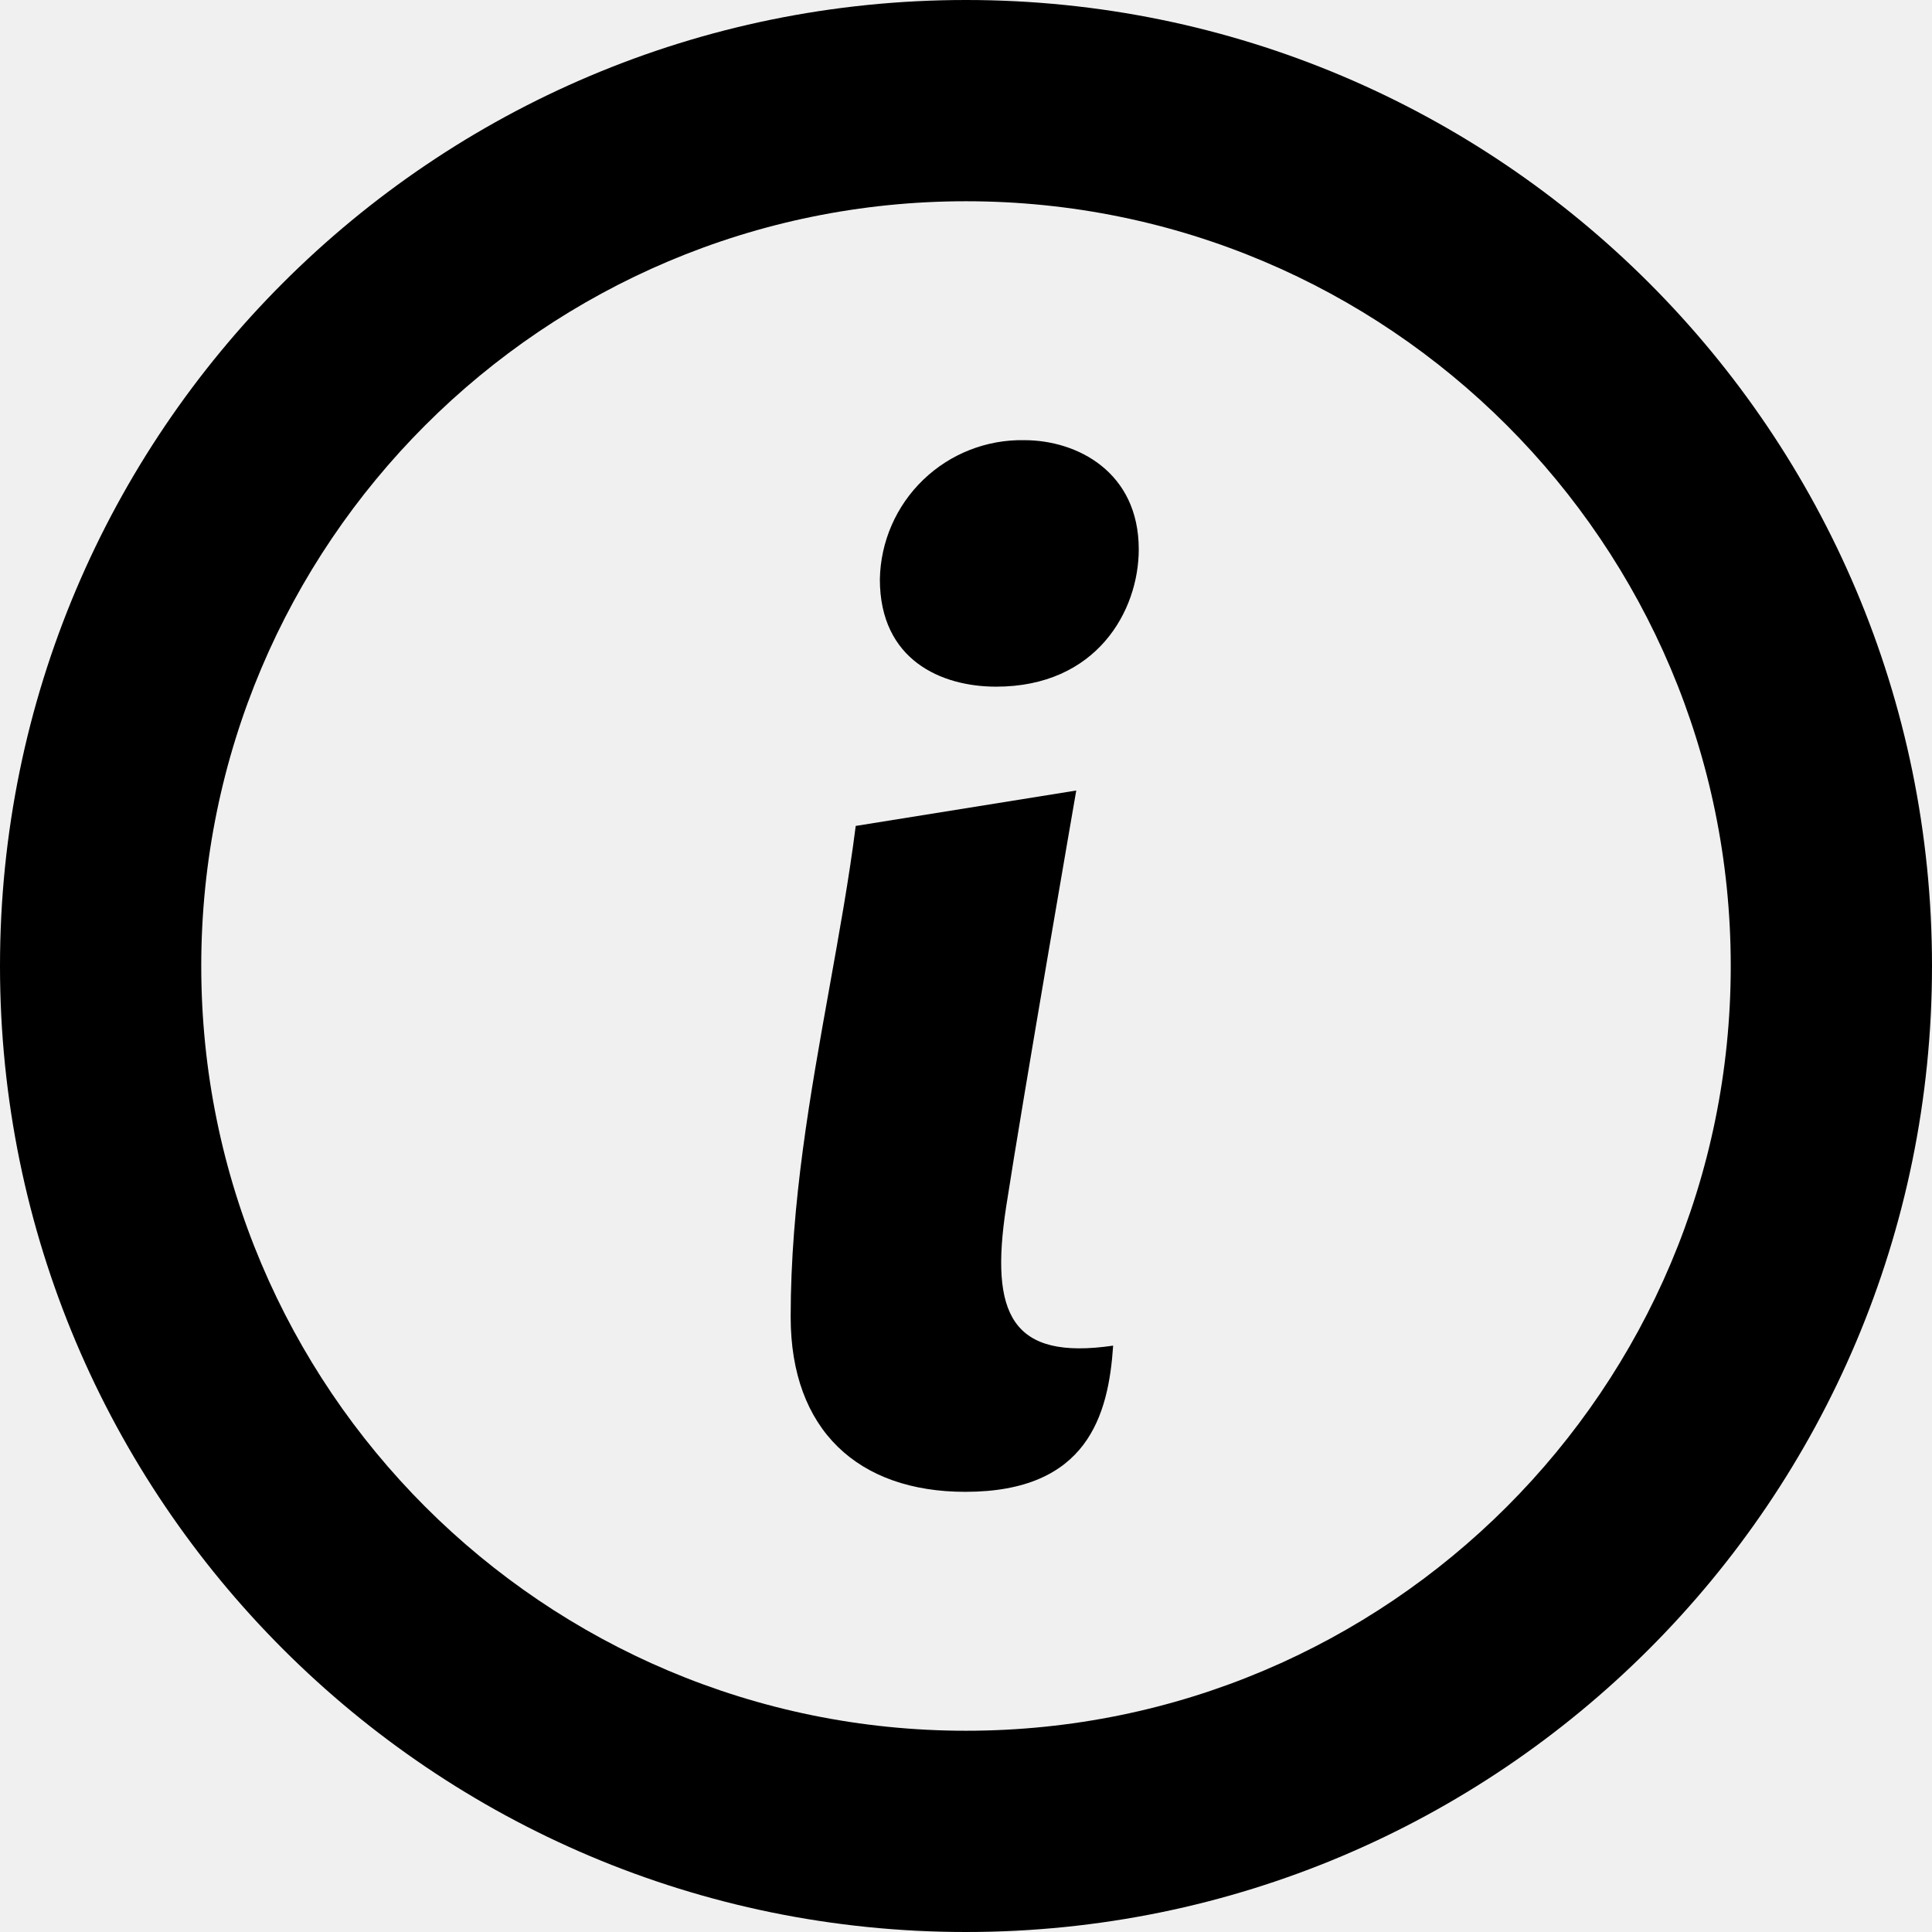
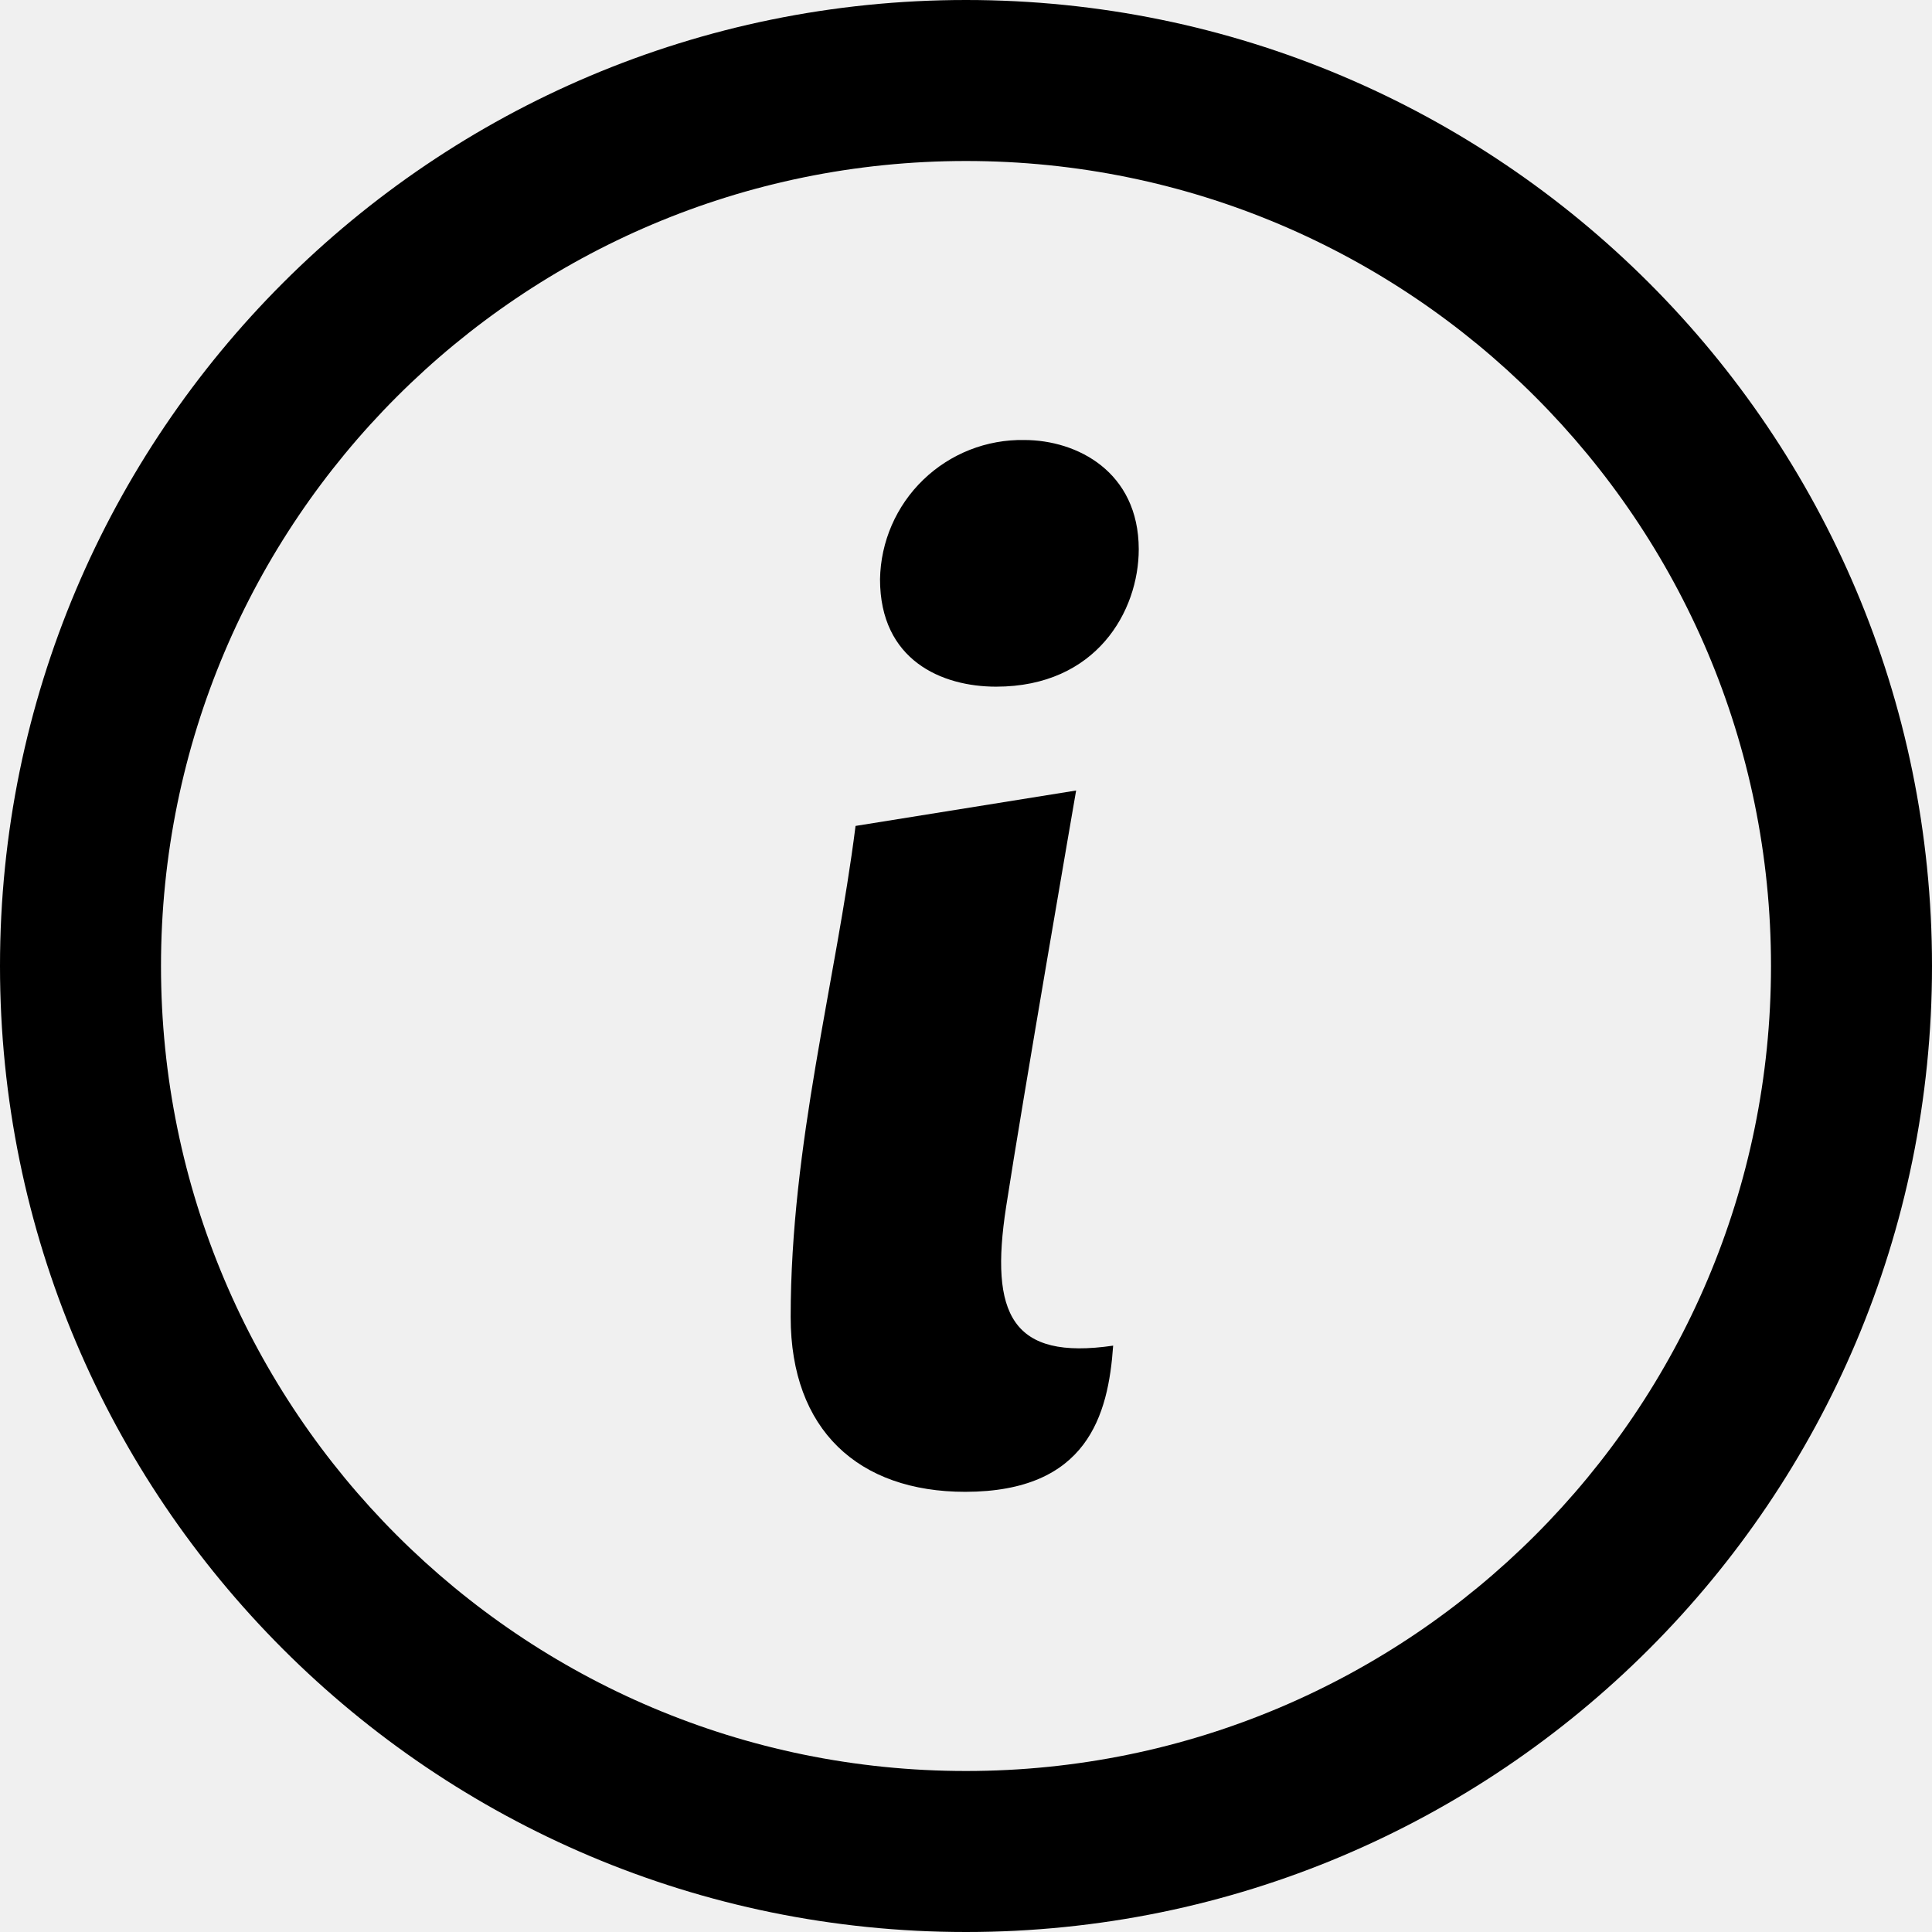
<svg xmlns="http://www.w3.org/2000/svg" fill="none" viewBox="0 0 12 12">
-   <g fill="#000" clip-path="url(#Info-12_svg__a)">
-     <path d="M6.362 2.734a.88.88 0 0 0-.897.864c0 .503.383.667.722.667.624 0 .886-.47.886-.853 0-.481-.383-.678-.71-.678Zm.323 2.176-1.37.22c-.042.332-.103.667-.164 1.008-.118.658-.24 1.335-.24 2.042 0 .703.42 1.086 1.085 1.086.759 0 .889-.476.918-.908-.63.092-.767-.192-.665-.86.103-.669.436-2.589.436-2.589Z" />
-     <path fill-rule="evenodd" d="M6 0a6 6 0 1 0 0 12A6 6 0 0 0 6 0ZM1.25 6a4.75 4.75 0 1 1 9.5 0 4.75 4.75 0 0 1-9.5 0Z" clip-rule="evenodd" />
+   <g fill="#000" clip-path="url(#a)">
+     <path d="M6.249 7.497c-.103.668.036.953.665.861-.03.432-.16.907-.918.908-.664 0-1.085-.384-1.085-1.086 0-1.074.28-2.079.403-3.05l1.37-.22c-.005.03-.333 1.924-.435 2.587m.113-4.764c.328 0 .71.197.711.678 0 .383-.262.854-.886.854-.338 0-.721-.164-.721-.667a.88.88 0 0 1 .896-.865" />
+     <path fill-rule="evenodd" d="M6 0a6 6 0 1 1 0 12A6 6 0 0 1 6 0m0 1a5 5 0 1 0 0 10A5 5 0 0 0 6 1" clip-rule="evenodd" />
  </g>
  <defs>
-     <clipPath id="Info-12_svg__a">
+     <clipPath id="a">
      <path fill="#fff" d="M0 0h12v12H0z" />
    </clipPath>
  </defs>
</svg>
